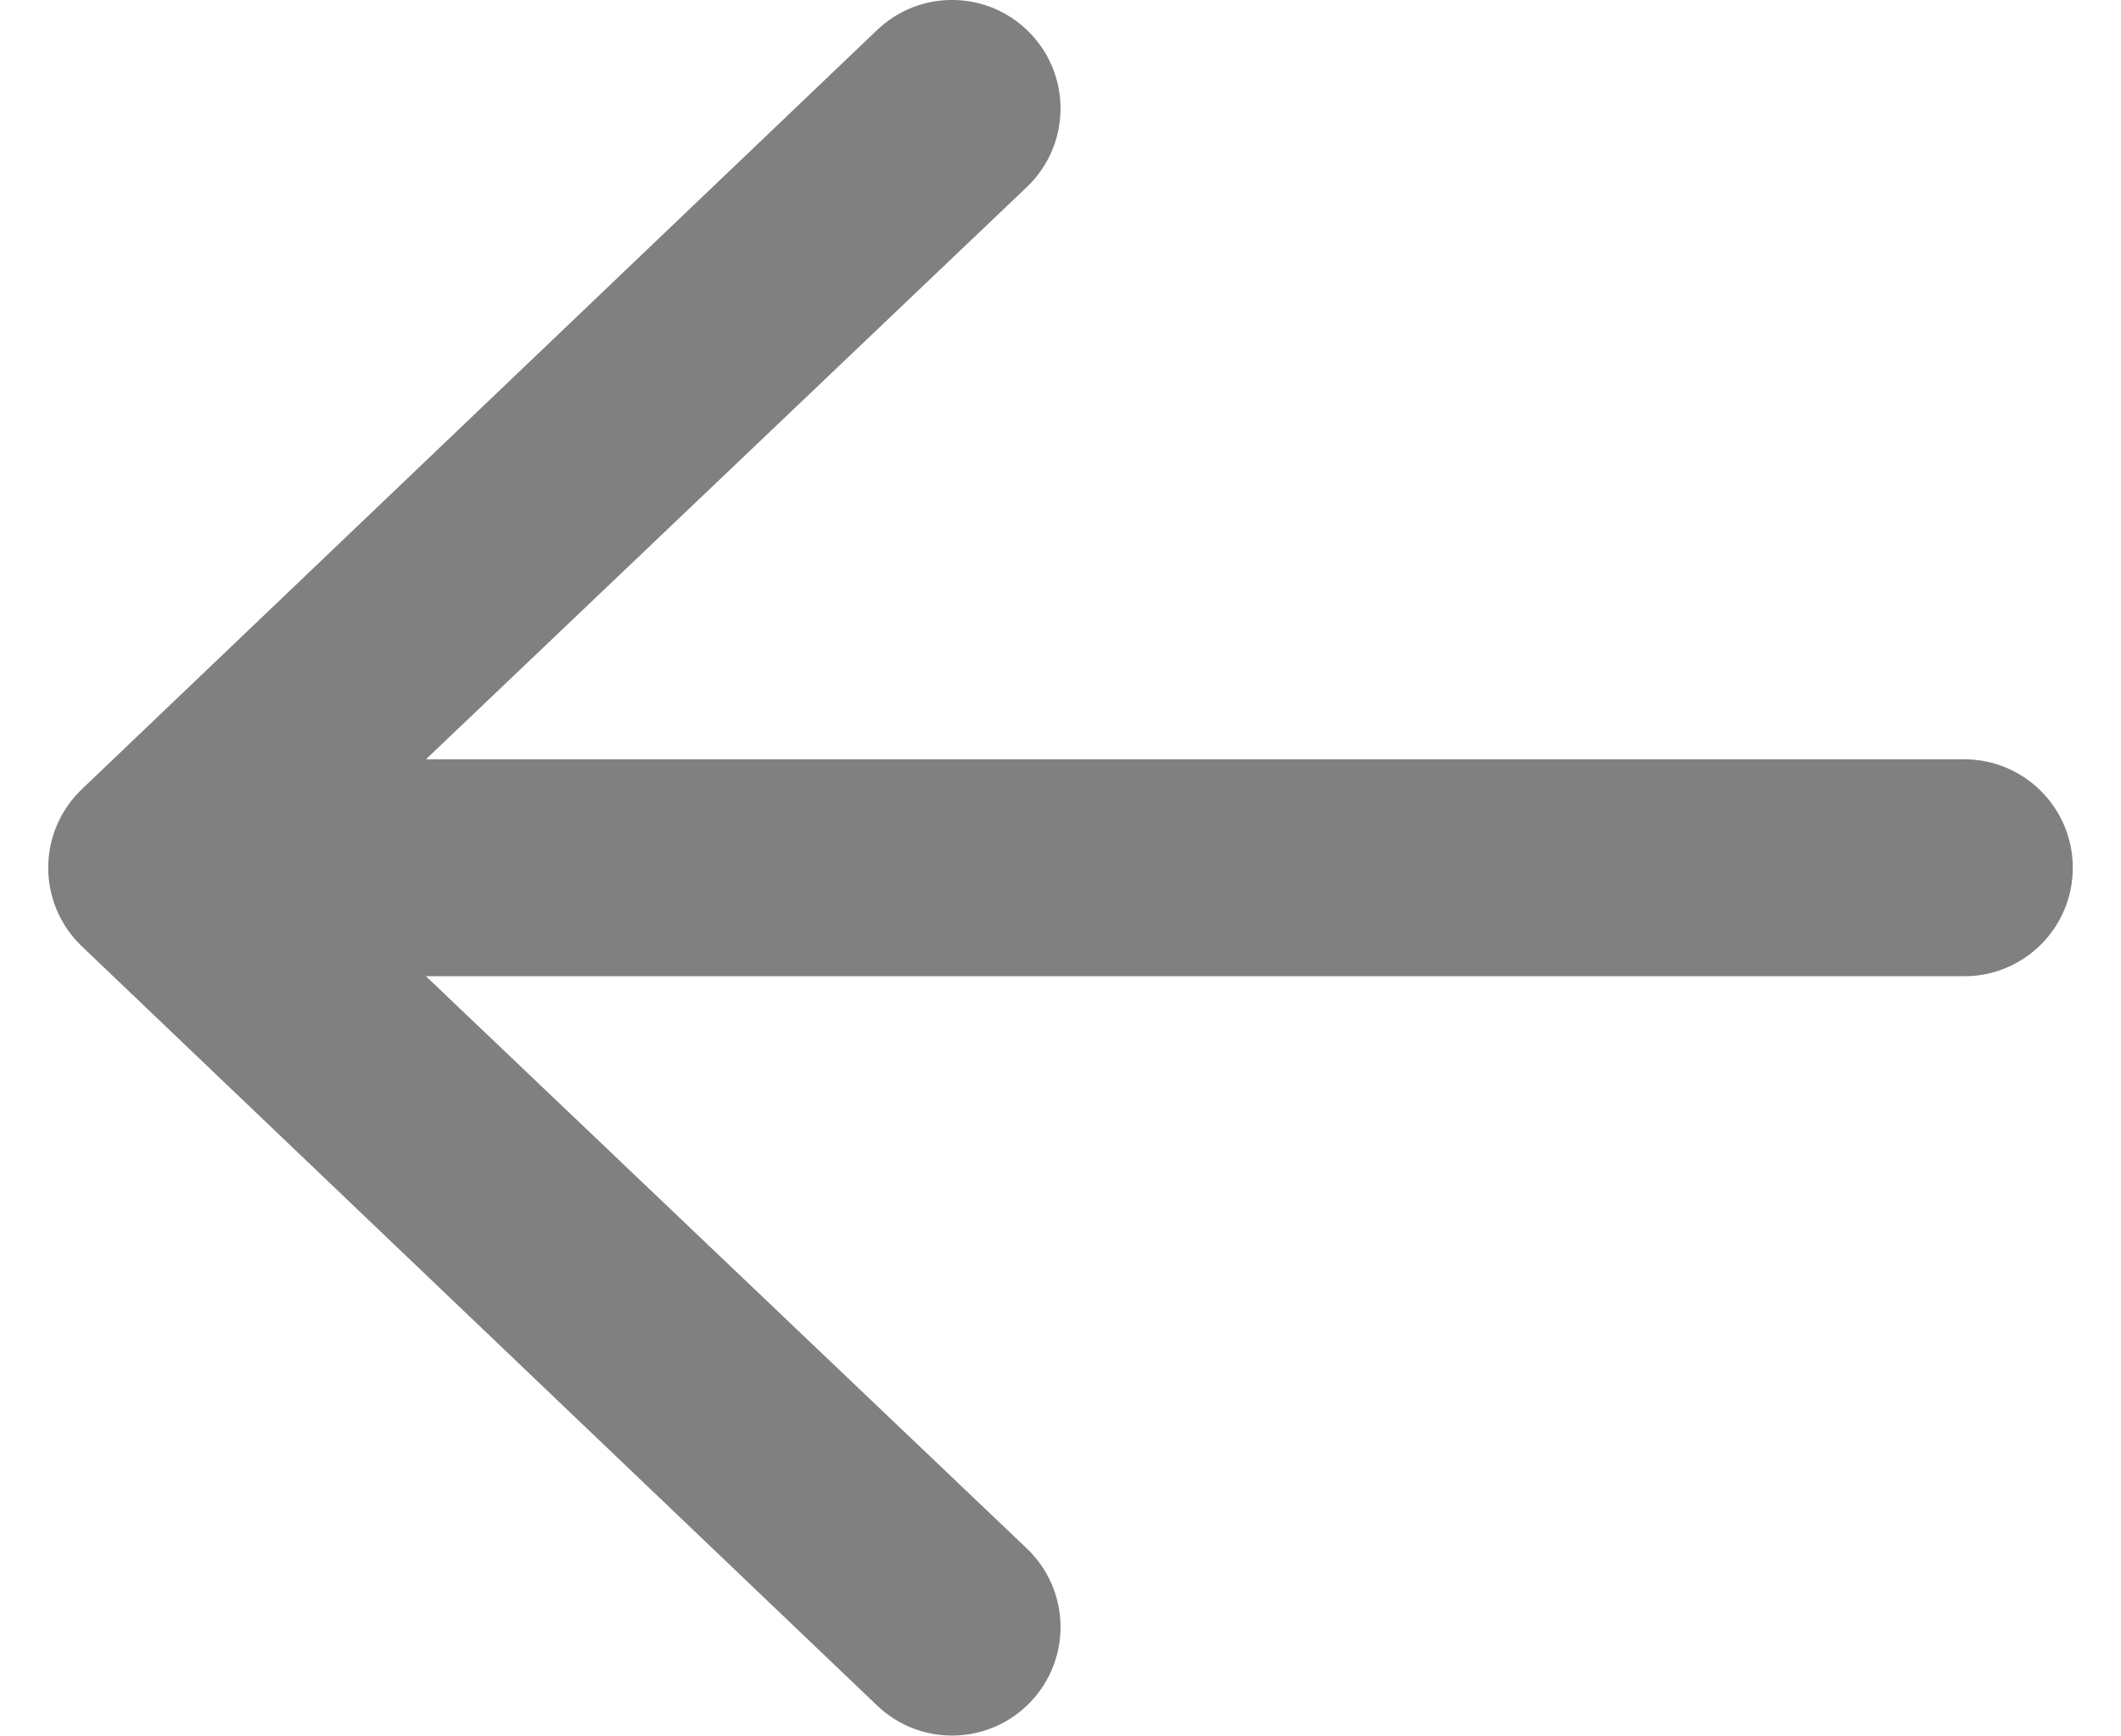
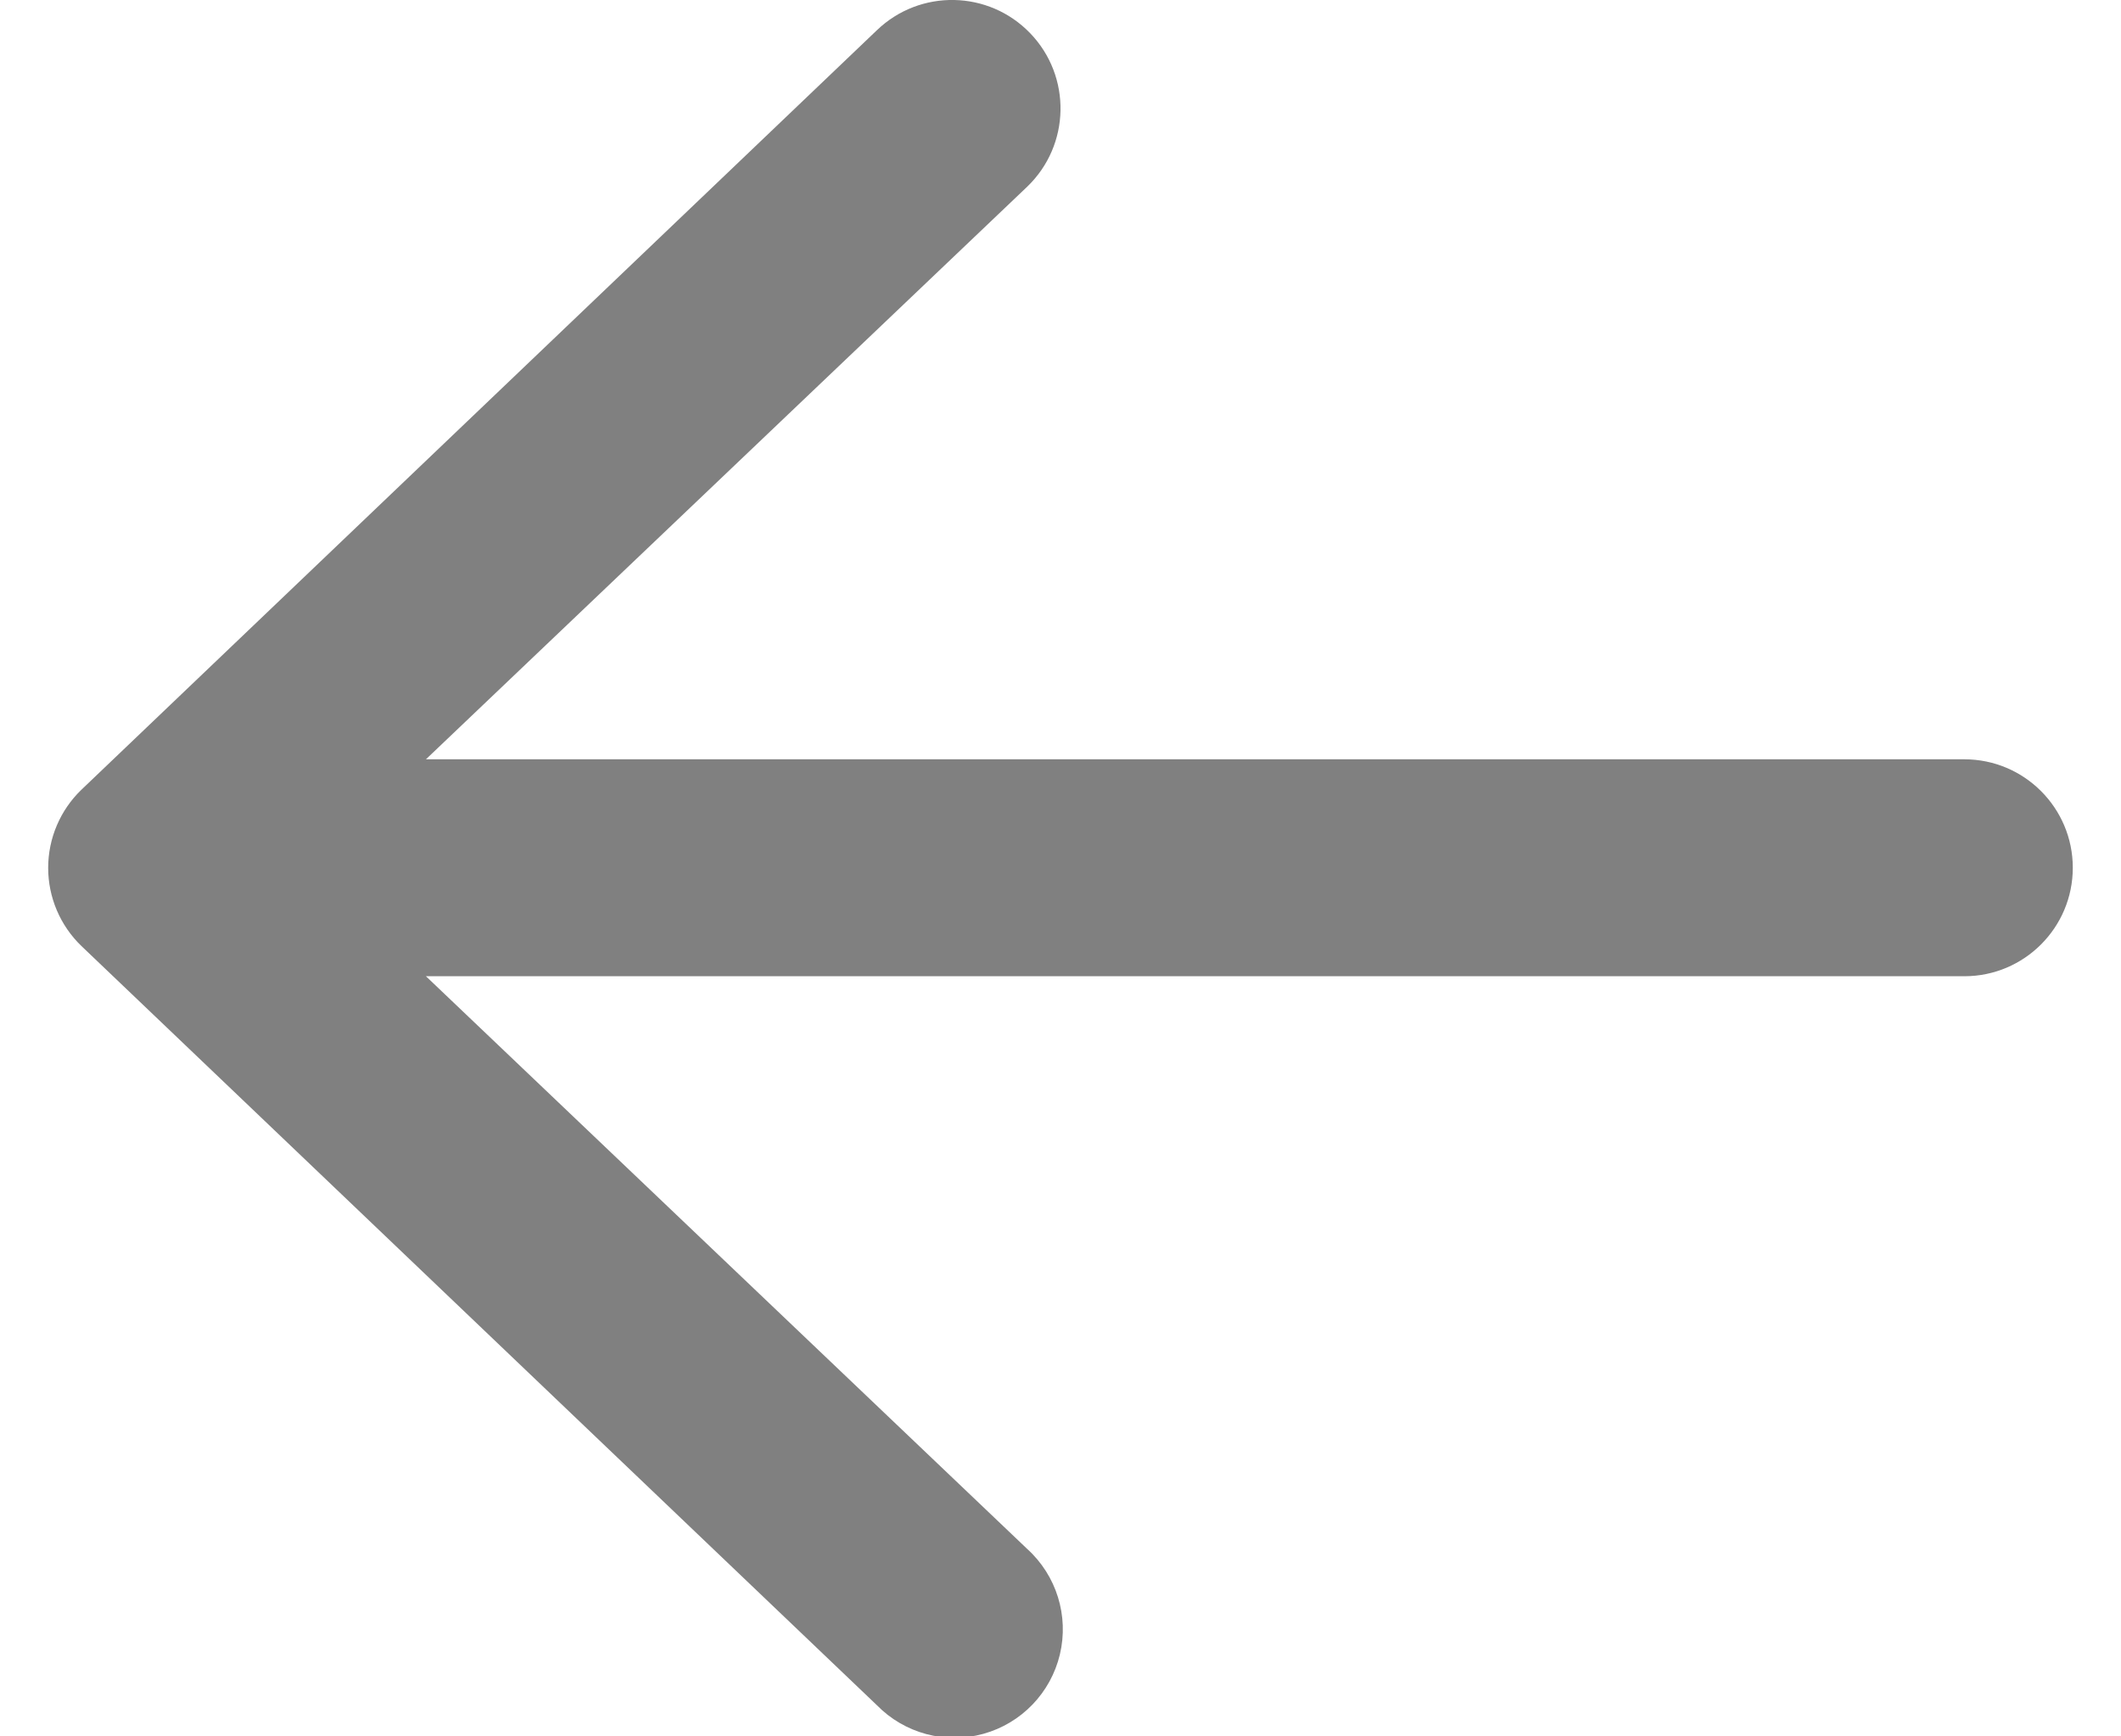
- <svg xmlns="http://www.w3.org/2000/svg" width="22" height="18" viewBox="0 0 22 18" fill="none">
-   <path fill-rule="evenodd" clip-rule="evenodd" d="M21.5 9C21.5 9.621 20.996 10.125 20.375 10.125L4.418 10.125L10.655 16.064C11.103 16.495 11.117 17.207 10.686 17.655C10.255 18.103 9.543 18.117 9.095 17.686L0.845 9.811C0.625 9.599 0.5 9.306 0.5 9C0.5 8.694 0.625 8.401 0.845 8.189L9.095 0.314C9.543 -0.117 10.255 -0.103 10.686 0.345C11.117 0.793 11.103 1.505 10.655 1.936L4.418 7.875L20.375 7.875C20.996 7.875 21.5 8.379 21.5 9Z" fill="#808080" />
+ <svg xmlns="http://www.w3.org/2000/svg" width="22" height="18" fill="none">
+   <path fill="gray" fill-rule="evenodd" d="M21.5 9c0 .621-.504 1.125-1.125 1.125H4.418l6.237 5.94a1.125 1.125 0 1 1-1.56 1.62L.845 9.812a1.125 1.125 0 0 1 0-1.622L9.095.314a1.125 1.125 0 1 1 1.56 1.622L4.418 7.875h15.957c.621 0 1.125.504 1.125 1.125" clip-rule="evenodd" />
</svg>
